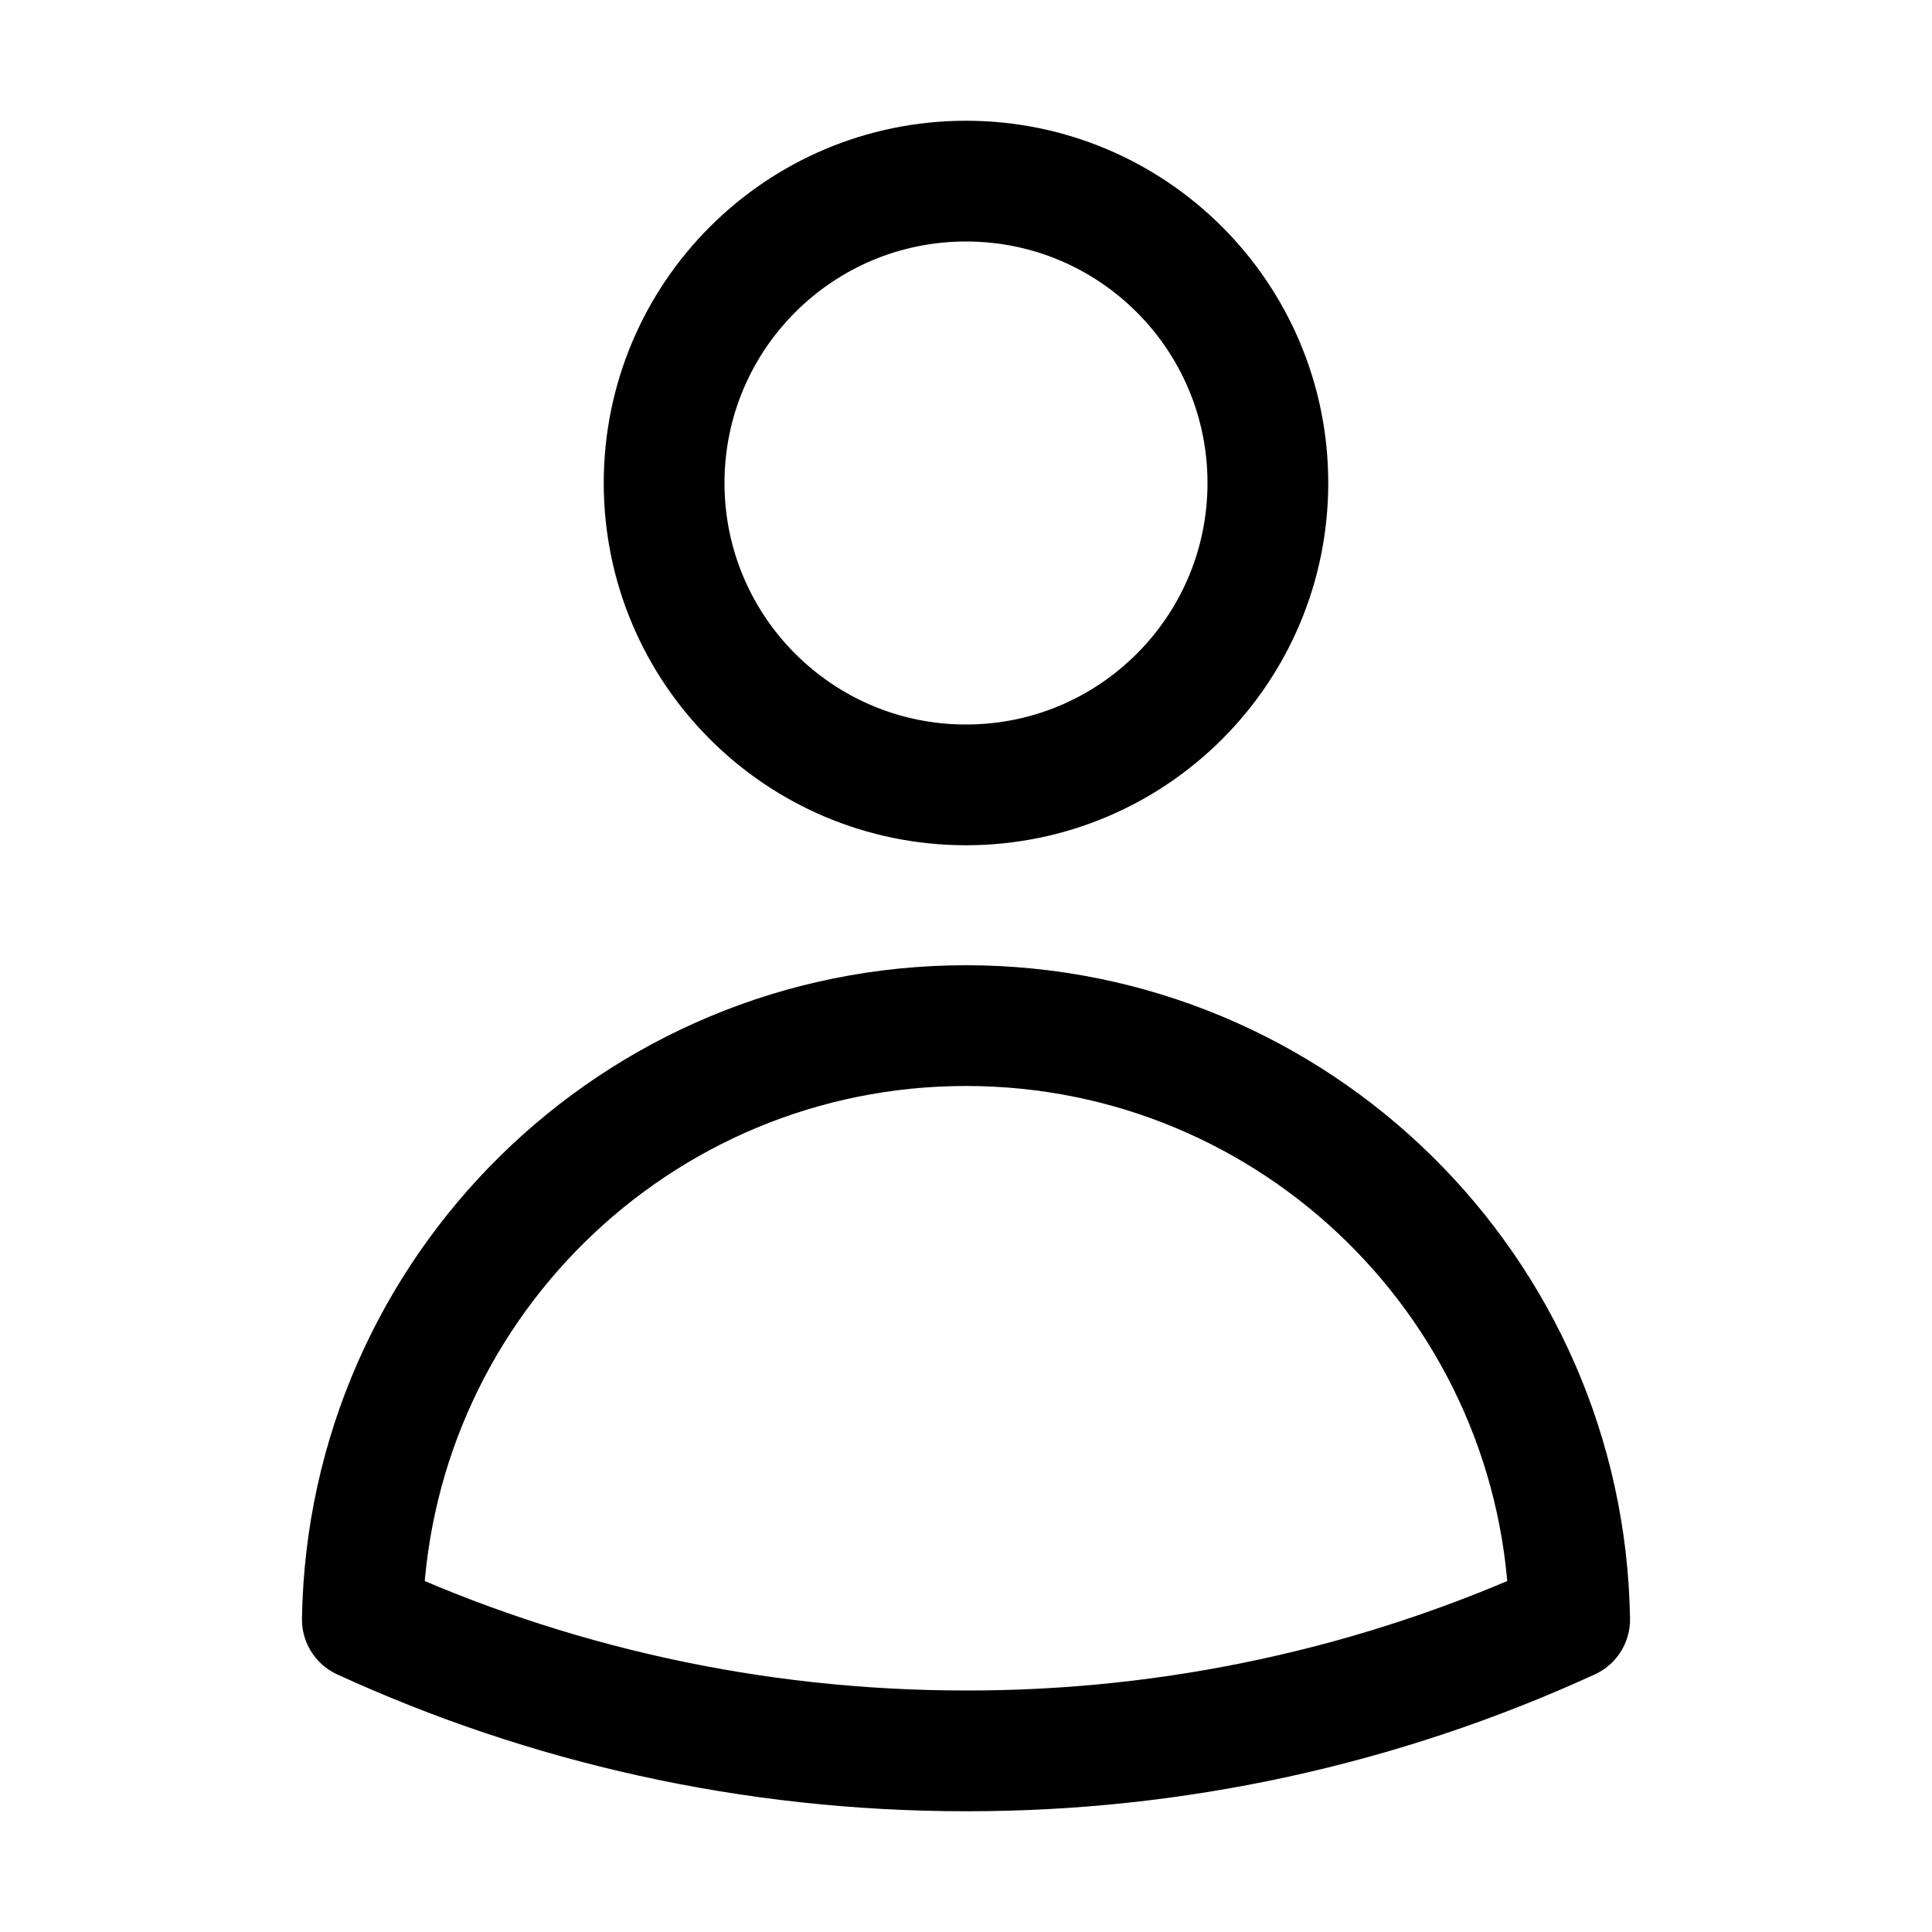
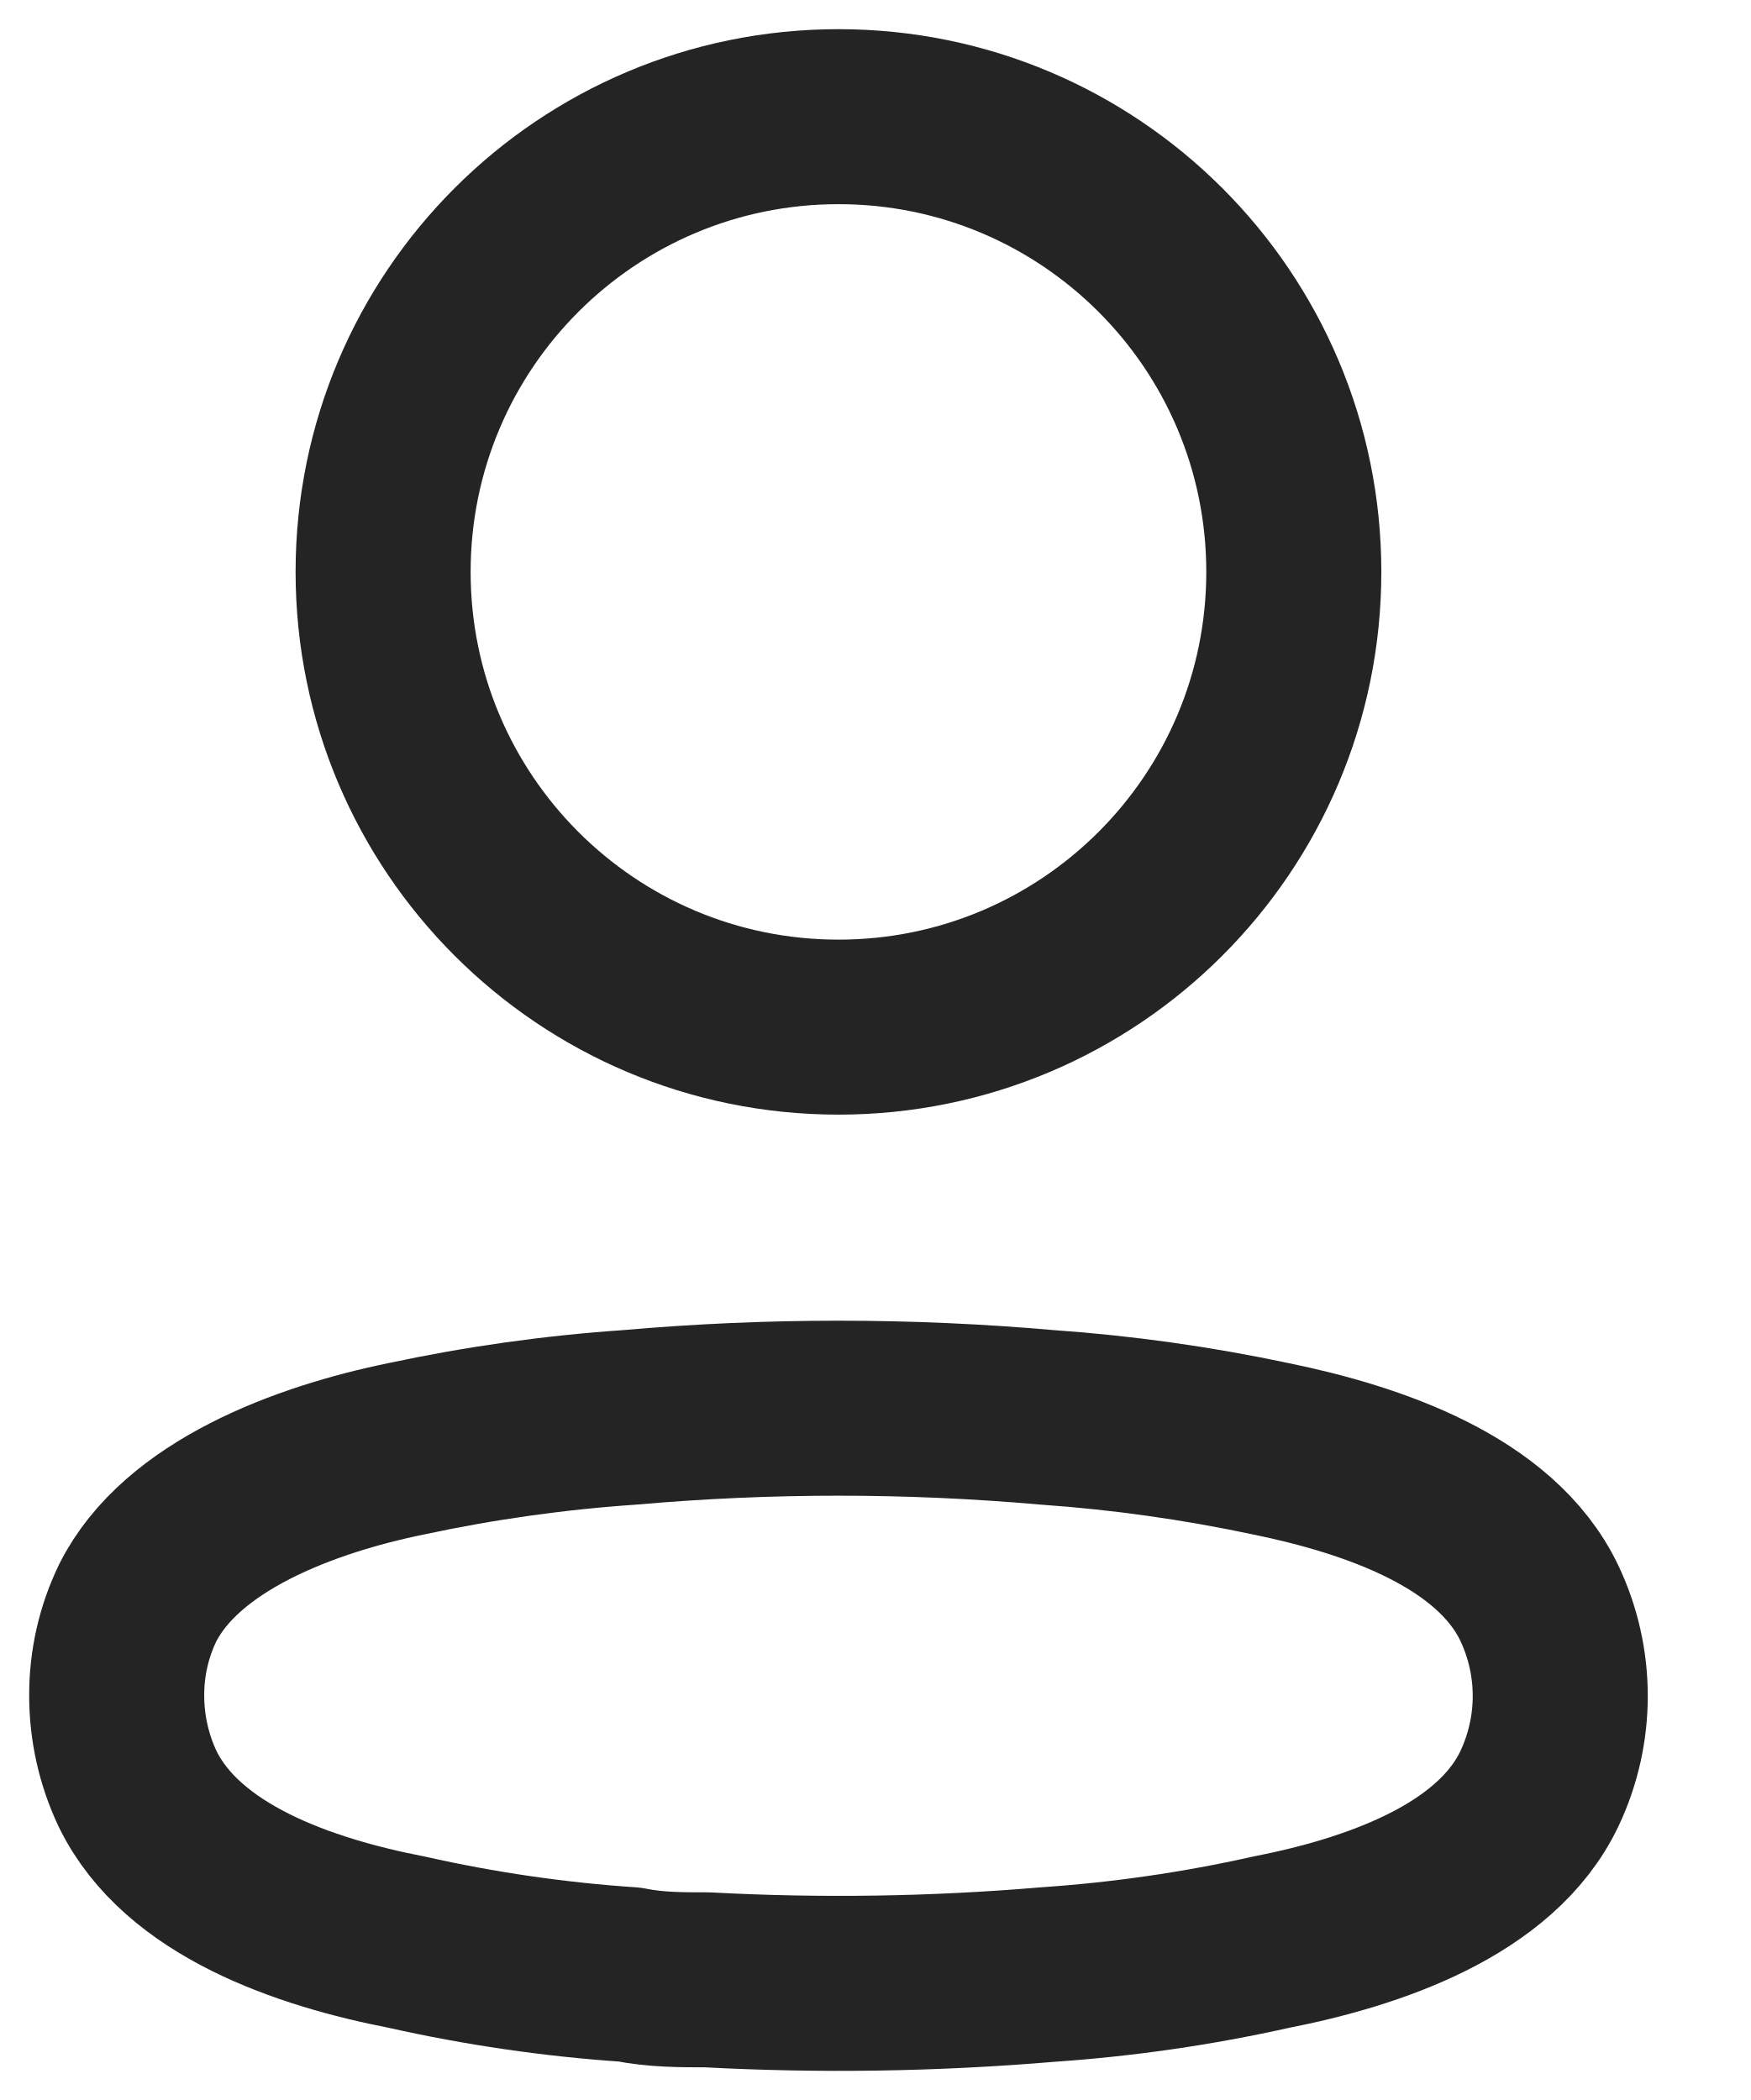
- <svg xmlns="http://www.w3.org/2000/svg" fill="none" viewBox="0 0 24 24" stroke-width="1.5" stroke="currentColor" class="w-6 h-6">
-   <path stroke-linecap="round" stroke-linejoin="round" d="M15.75 6a3.75 3.75 0 11-7.5 0 3.75 3.75 0 017.5 0zM4.501 20.118a7.5 7.5 0 0114.998 0A17.933 17.933 0 0112 21.75c-2.676 0-5.216-.584-7.499-1.632z" />
+ <svg xmlns="http://www.w3.org/2000/svg" viewBox="0 0 15 18" fill="none">
+   <g id="Group 273">
+     <circle id="Ellipse_736" cx="7.185" cy="4.902" r="3.902" stroke="#242424" stroke-width="1.5" stroke-linecap="round" stroke-linejoin="round" />
+     <path id="Path_33945" fill-rule="evenodd" clip-rule="evenodd" d="M1 14.533C0.999 14.259 1.06 13.988 1.179 13.741C1.553 12.993 2.607 12.597 3.482 12.418C4.112 12.283 4.752 12.193 5.395 12.149C6.586 12.044 7.784 12.044 8.975 12.149C9.619 12.194 10.258 12.284 10.889 12.418C11.763 12.597 12.817 12.956 13.191 13.741C13.43 14.245 13.43 14.829 13.191 15.333C12.817 16.118 11.763 16.477 10.889 16.648C10.259 16.789 9.619 16.881 8.975 16.925C8.006 17.007 7.032 17.022 6.06 16.97C5.836 16.97 5.619 16.97 5.395 16.925C4.754 16.882 4.116 16.789 3.489 16.648C2.607 16.477 1.561 16.118 1.179 15.333C1.061 15.083 1 14.81 1 14.533Z" stroke="#242424" stroke-width="1.5" stroke-linecap="round" stroke-linejoin="round" />
+   </g>
</svg>
